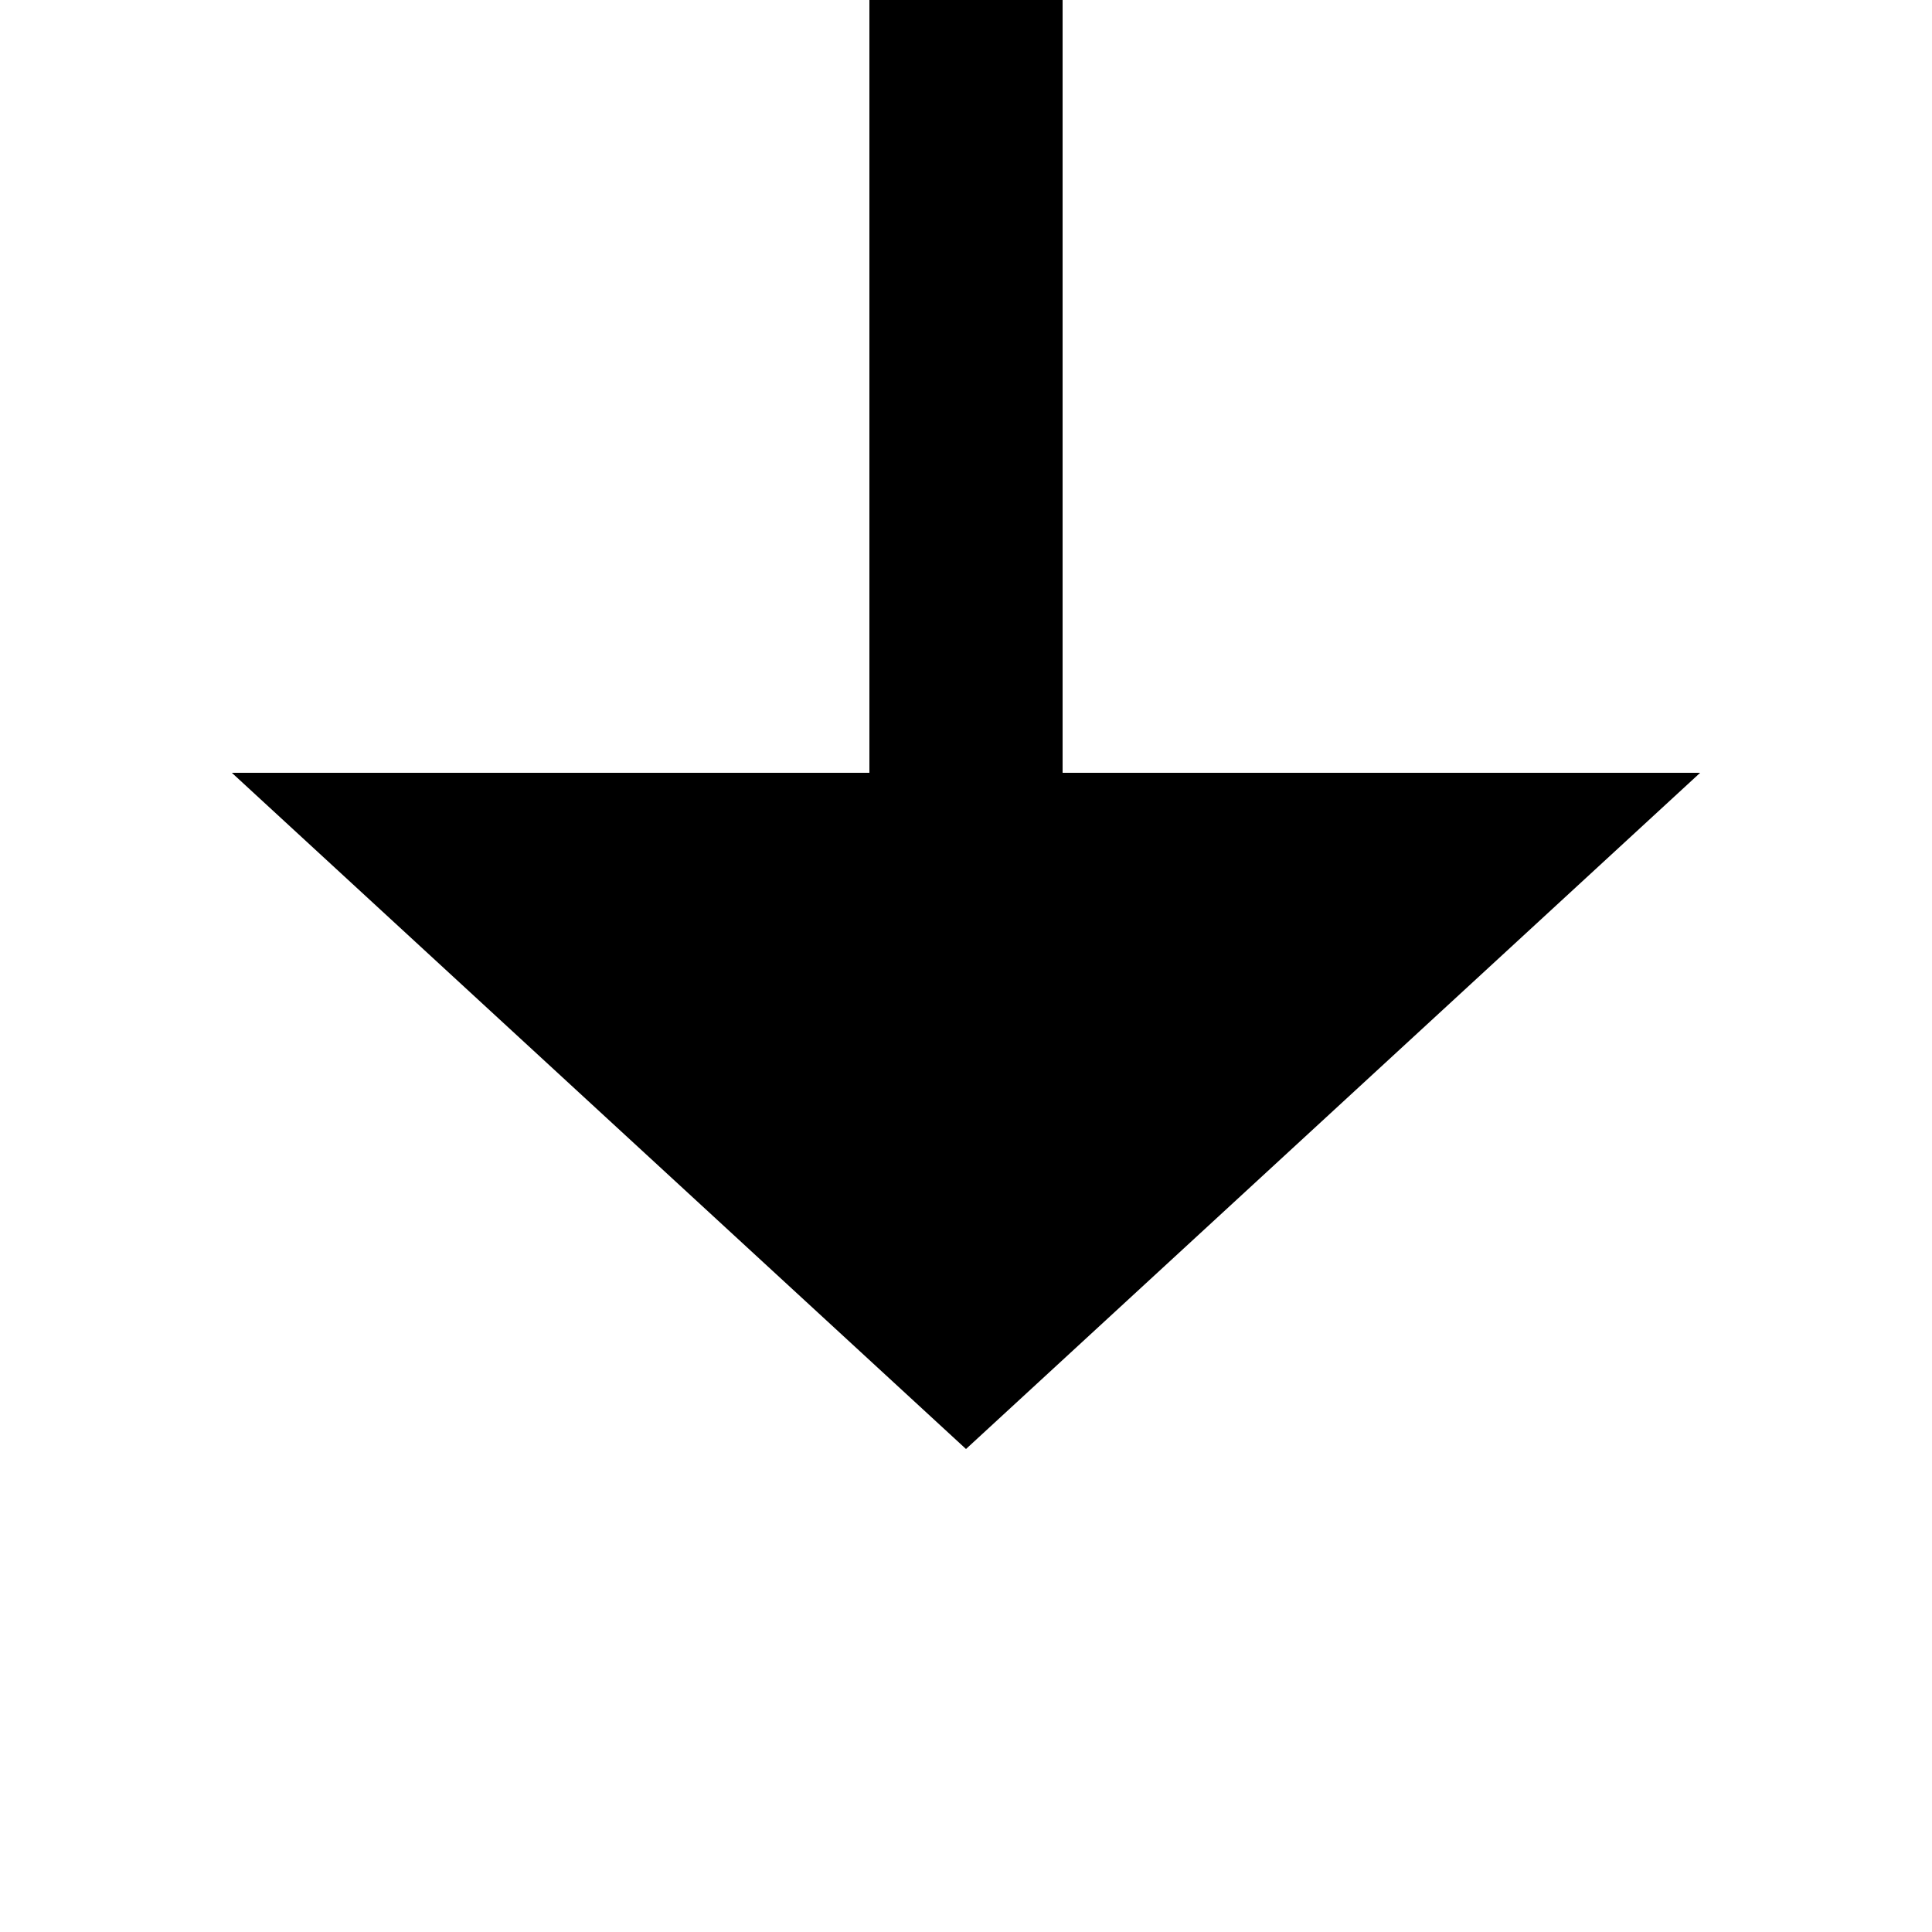
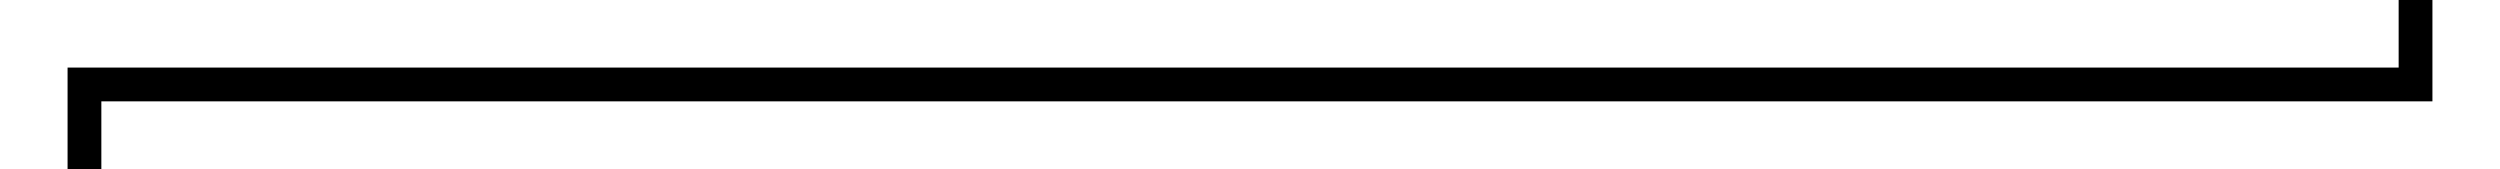
- <svg xmlns="http://www.w3.org/2000/svg" version="1.1" width="20px" height="20px" preserveAspectRatio="xMinYMid meet" viewBox="746 539  20 18">
-   <path d="M 756 513  L 756 547  " stroke-width="2" stroke="#000000" fill="none" />
-   <path d="M 748.4 546  L 756 553  L 763.6 546  L 748.4 546  Z " fill-rule="nonzero" fill="#000000" stroke="none" />
+ <svg xmlns="http://www.w3.org/2000/svg" version="1.1" width="148px" height="10px" preserveAspectRatio="xMinYMid meet" viewBox="517 296  148 8">
+   <path d="M 522 476  L 522 300  L 660 300  L 660 150  L 756 150  L 756 158  " stroke-width="2" stroke="#000000" fill="none" />
+   <path d="M 748.4 157  L 756 164  L 763.6 157  L 748.4 157  Z " fill-rule="nonzero" fill="#000000" stroke="none" />
</svg>
